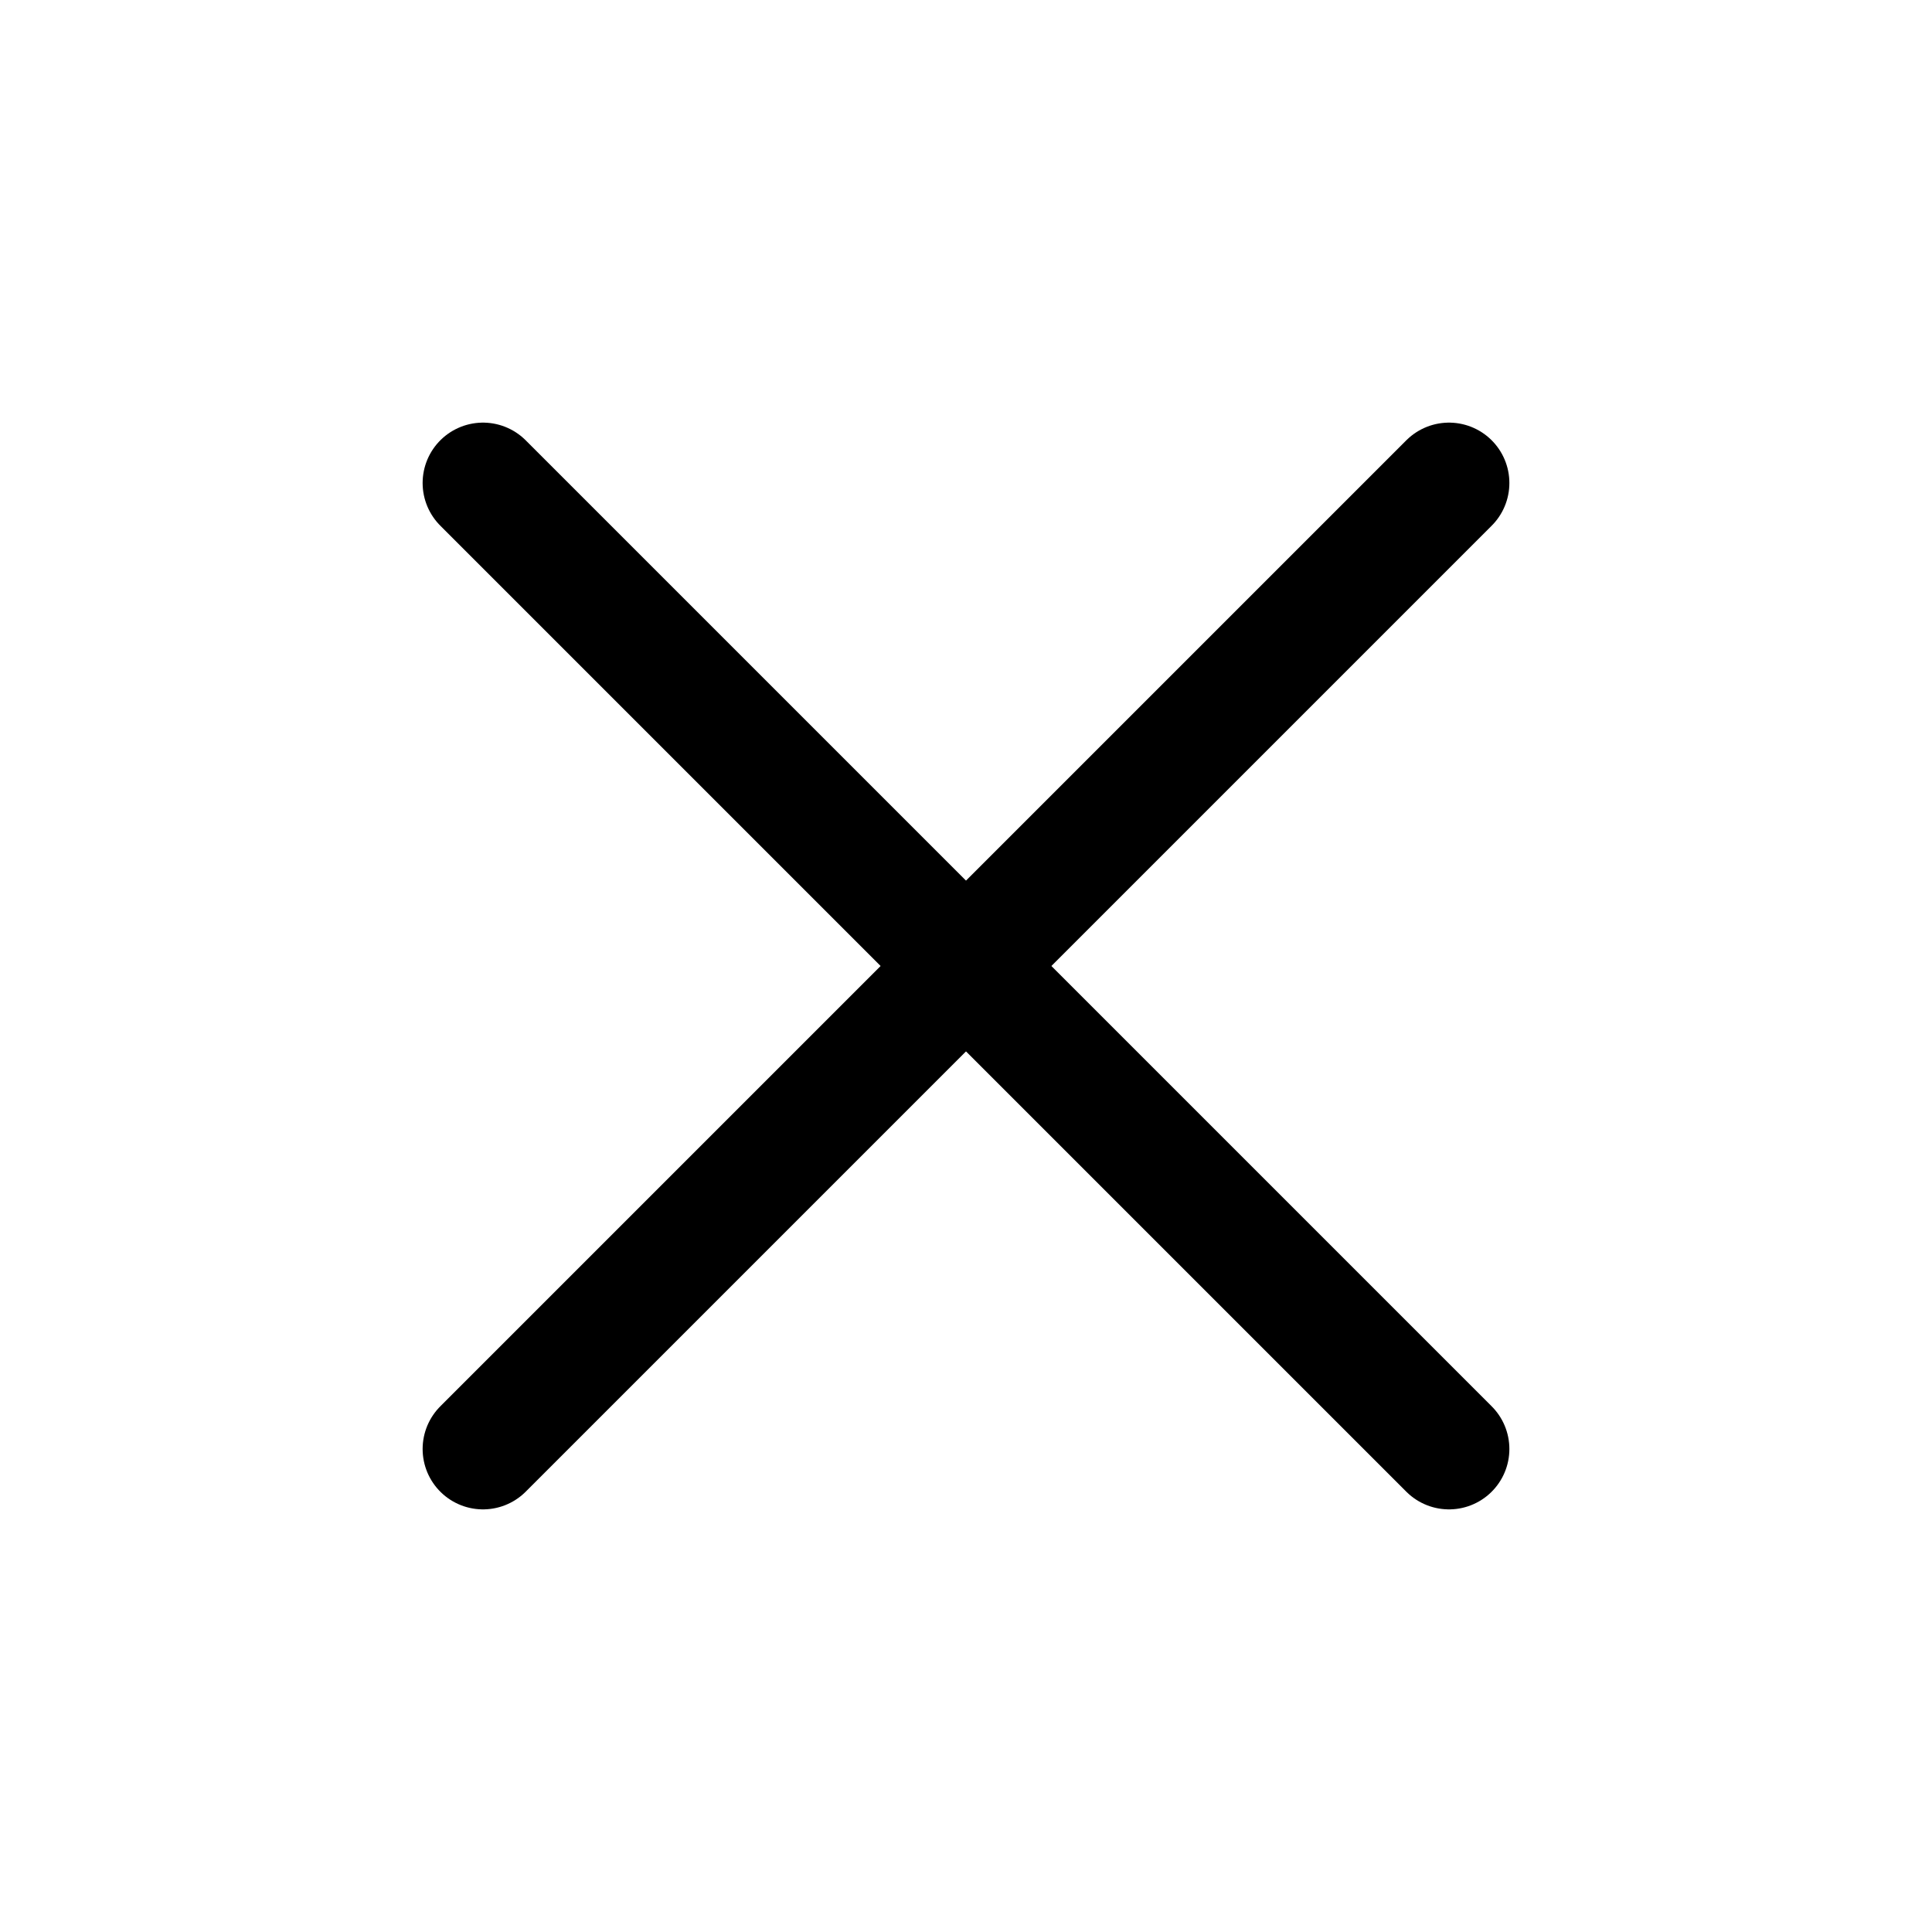
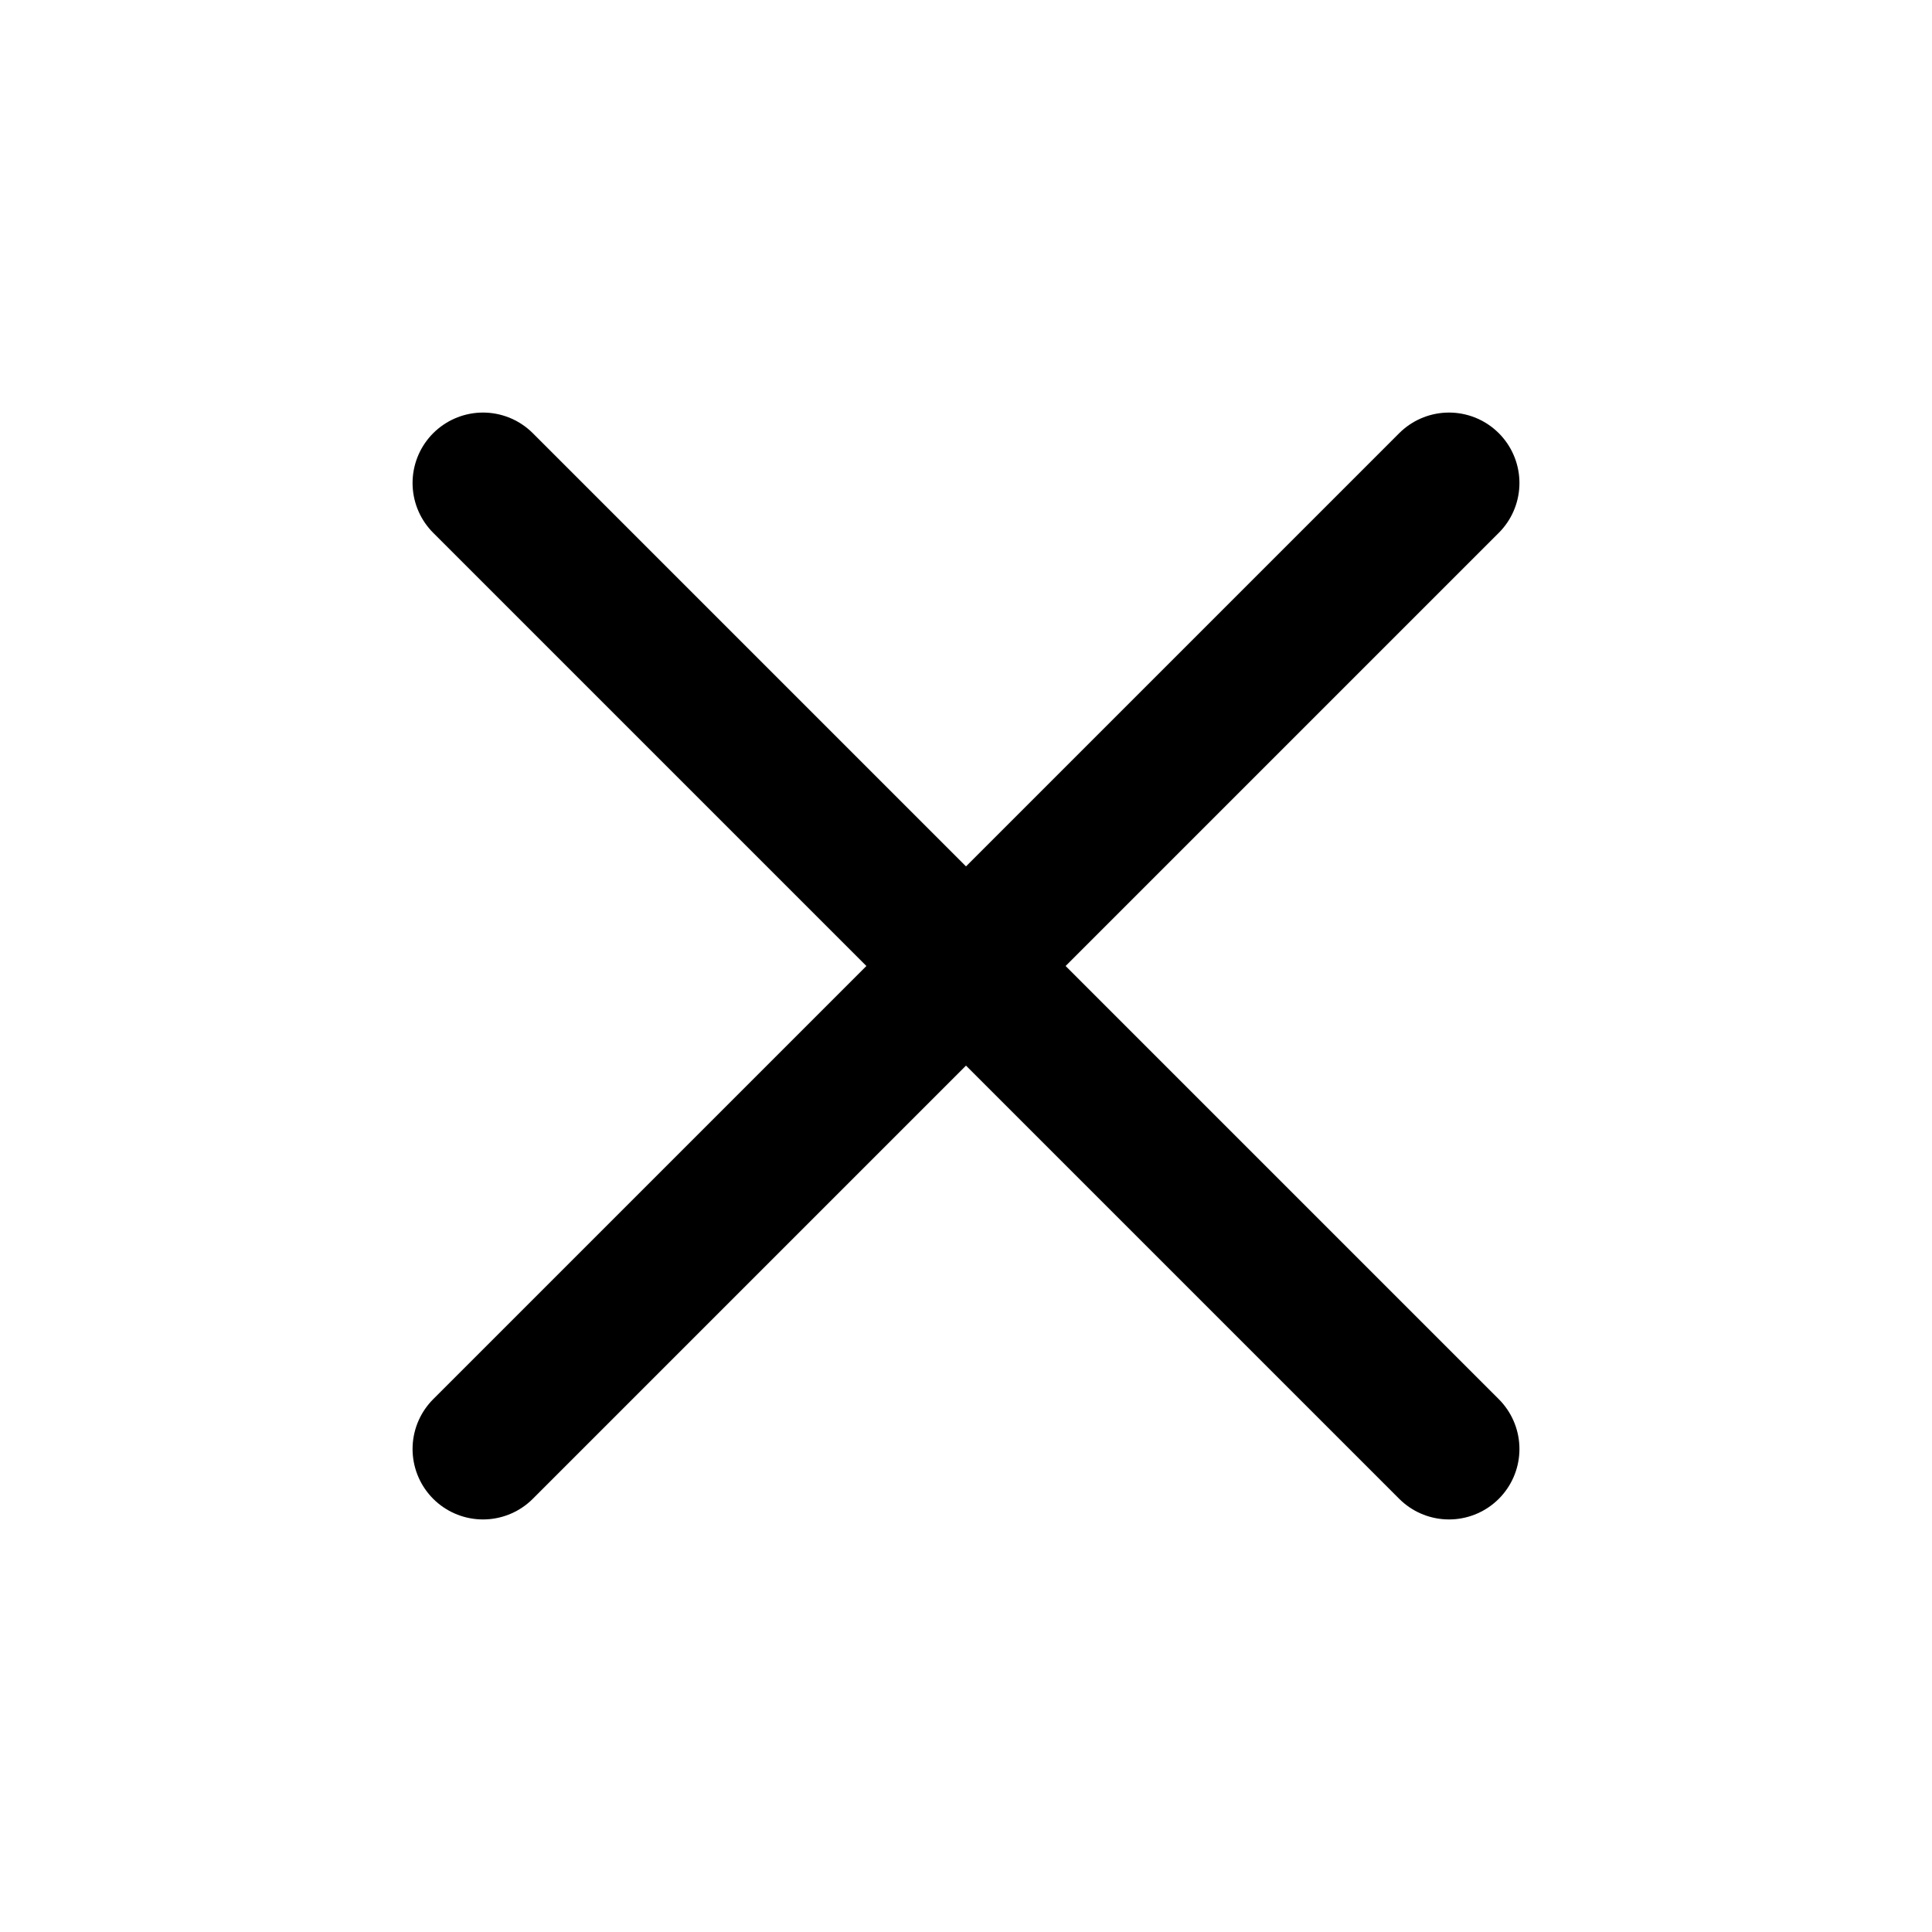
- <svg xmlns="http://www.w3.org/2000/svg" viewBox="0 0 24 24" fill="none" stroke="currentColor" stroke-width="1.5" stroke-linecap="round" stroke-linejoin="round">
+ <svg xmlns="http://www.w3.org/2000/svg" viewBox="0 0 24 24" fill="none" stroke="currentColor" stroke-width="1.75" stroke-linecap="round" stroke-linejoin="round">
  <path d="M18 6 6 18" />
  <path d="m6 6 12 12" />
</svg>
